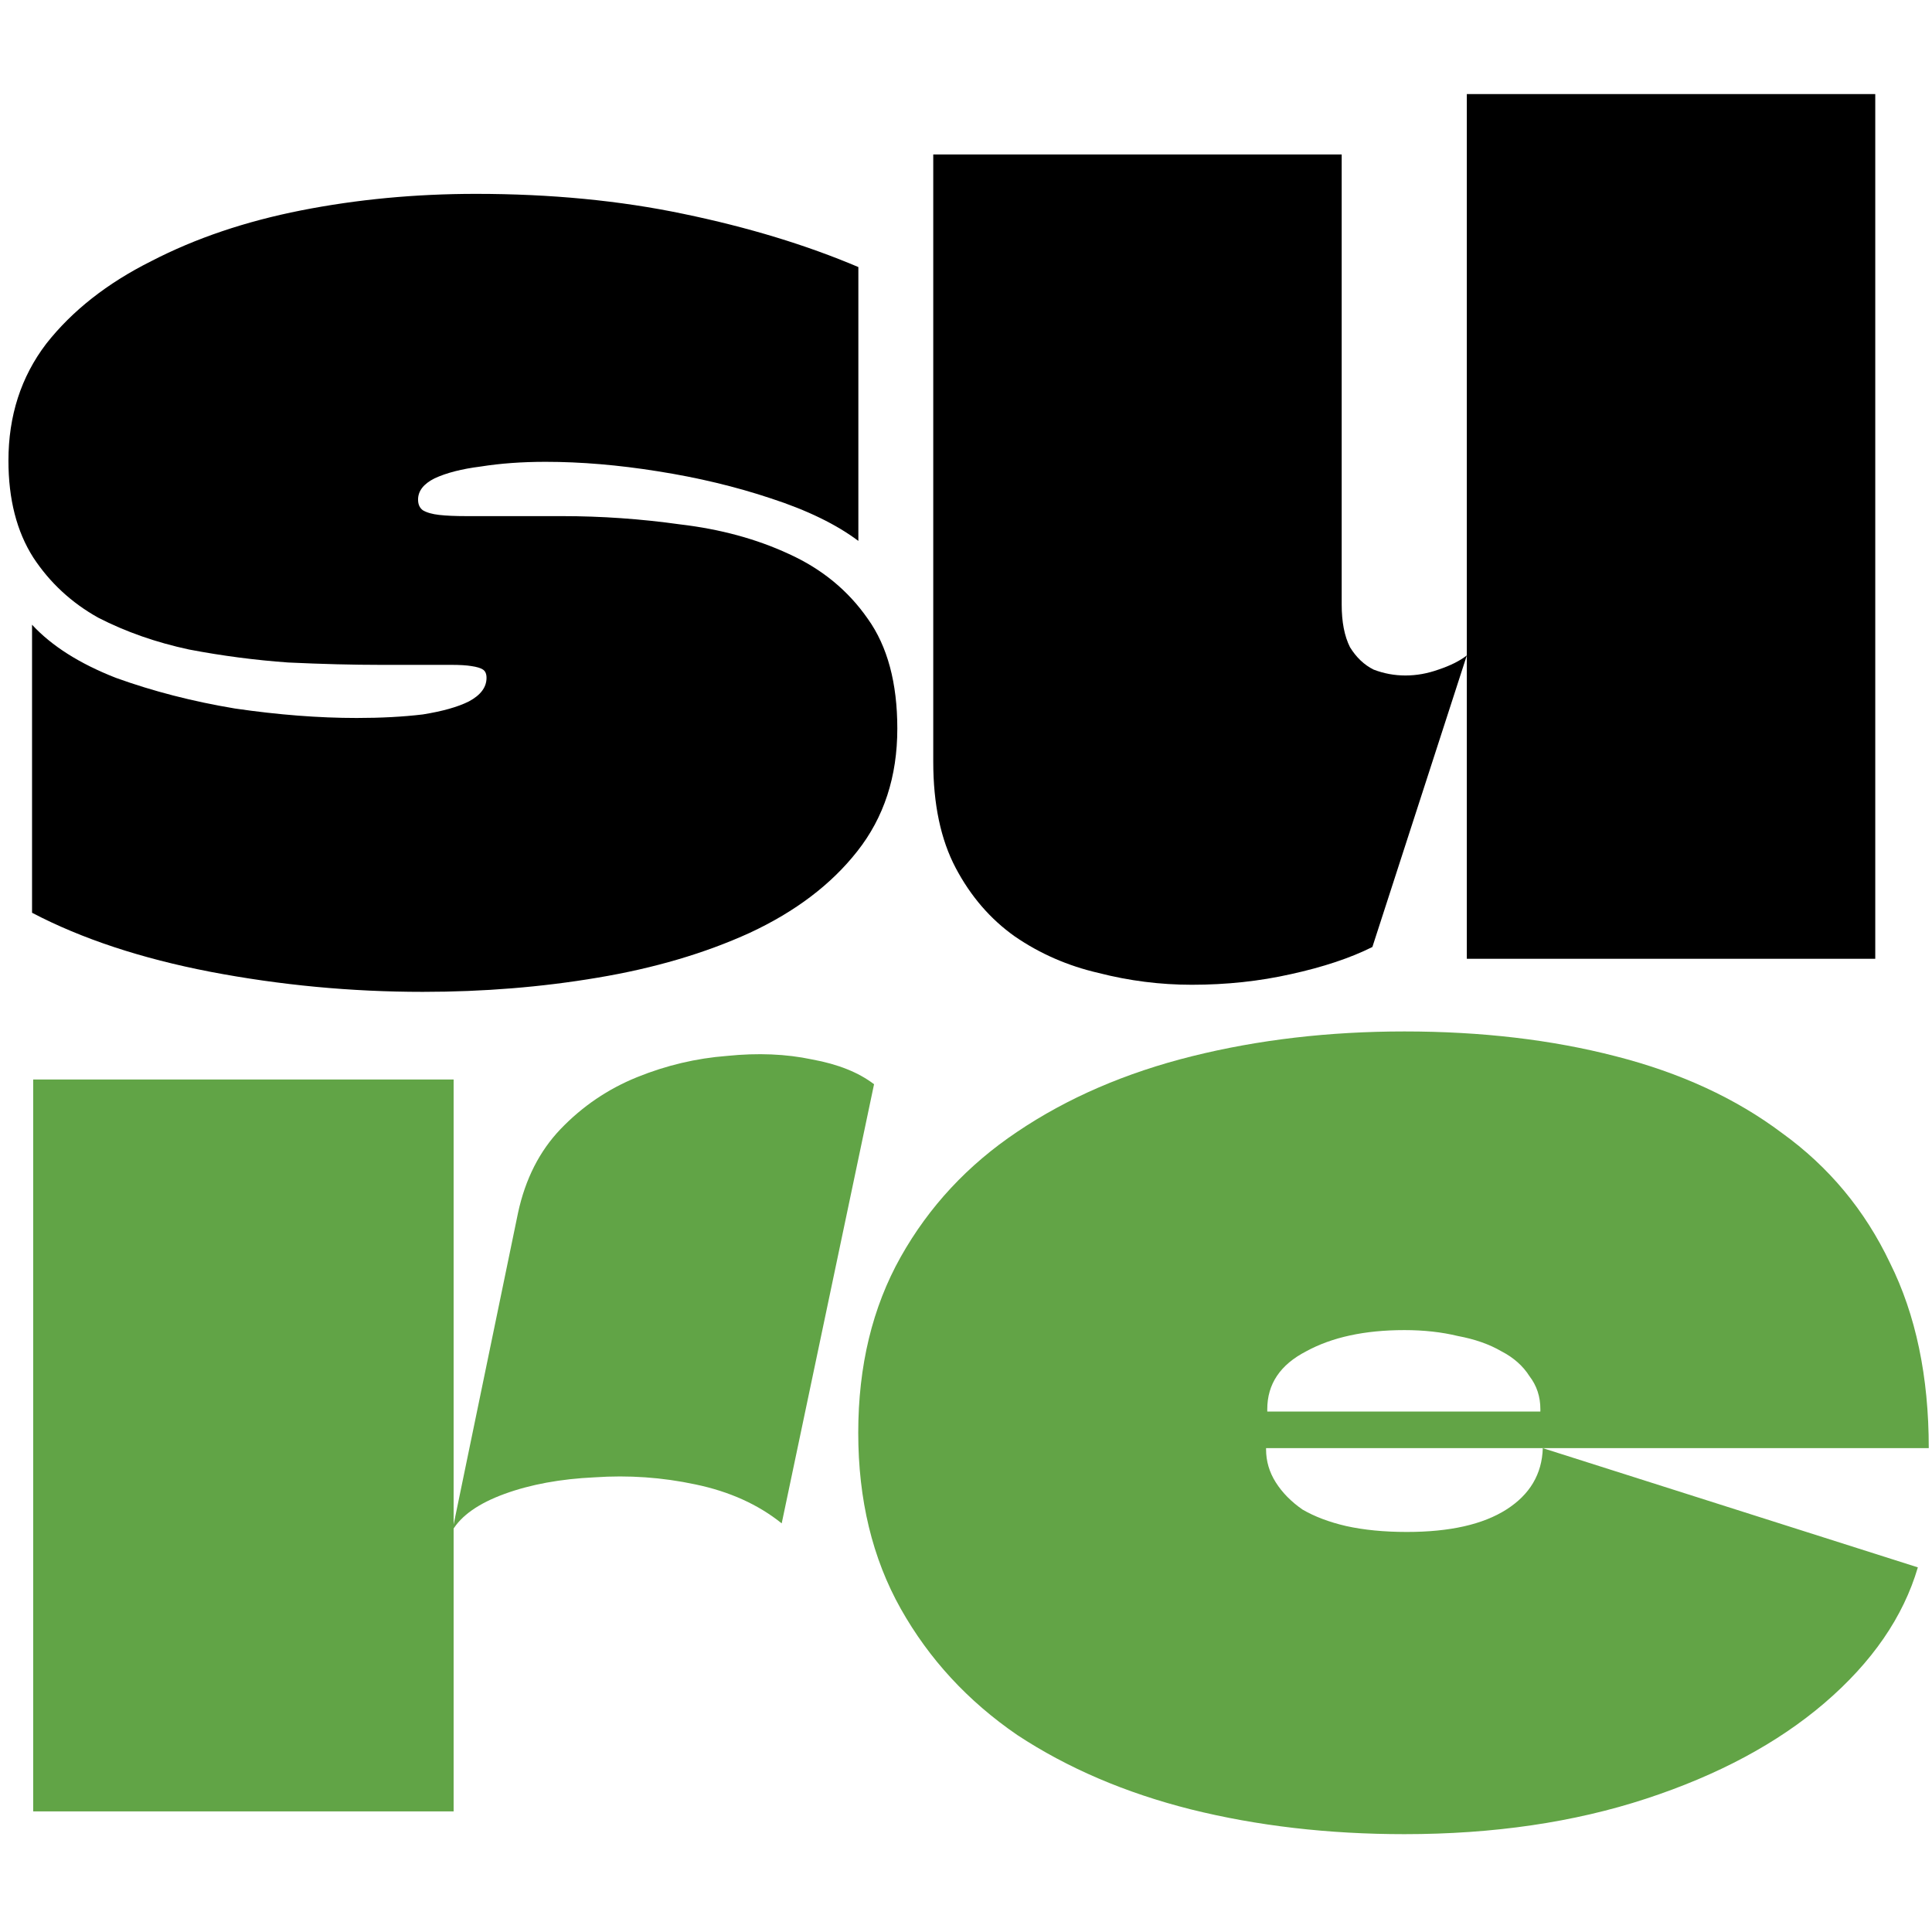
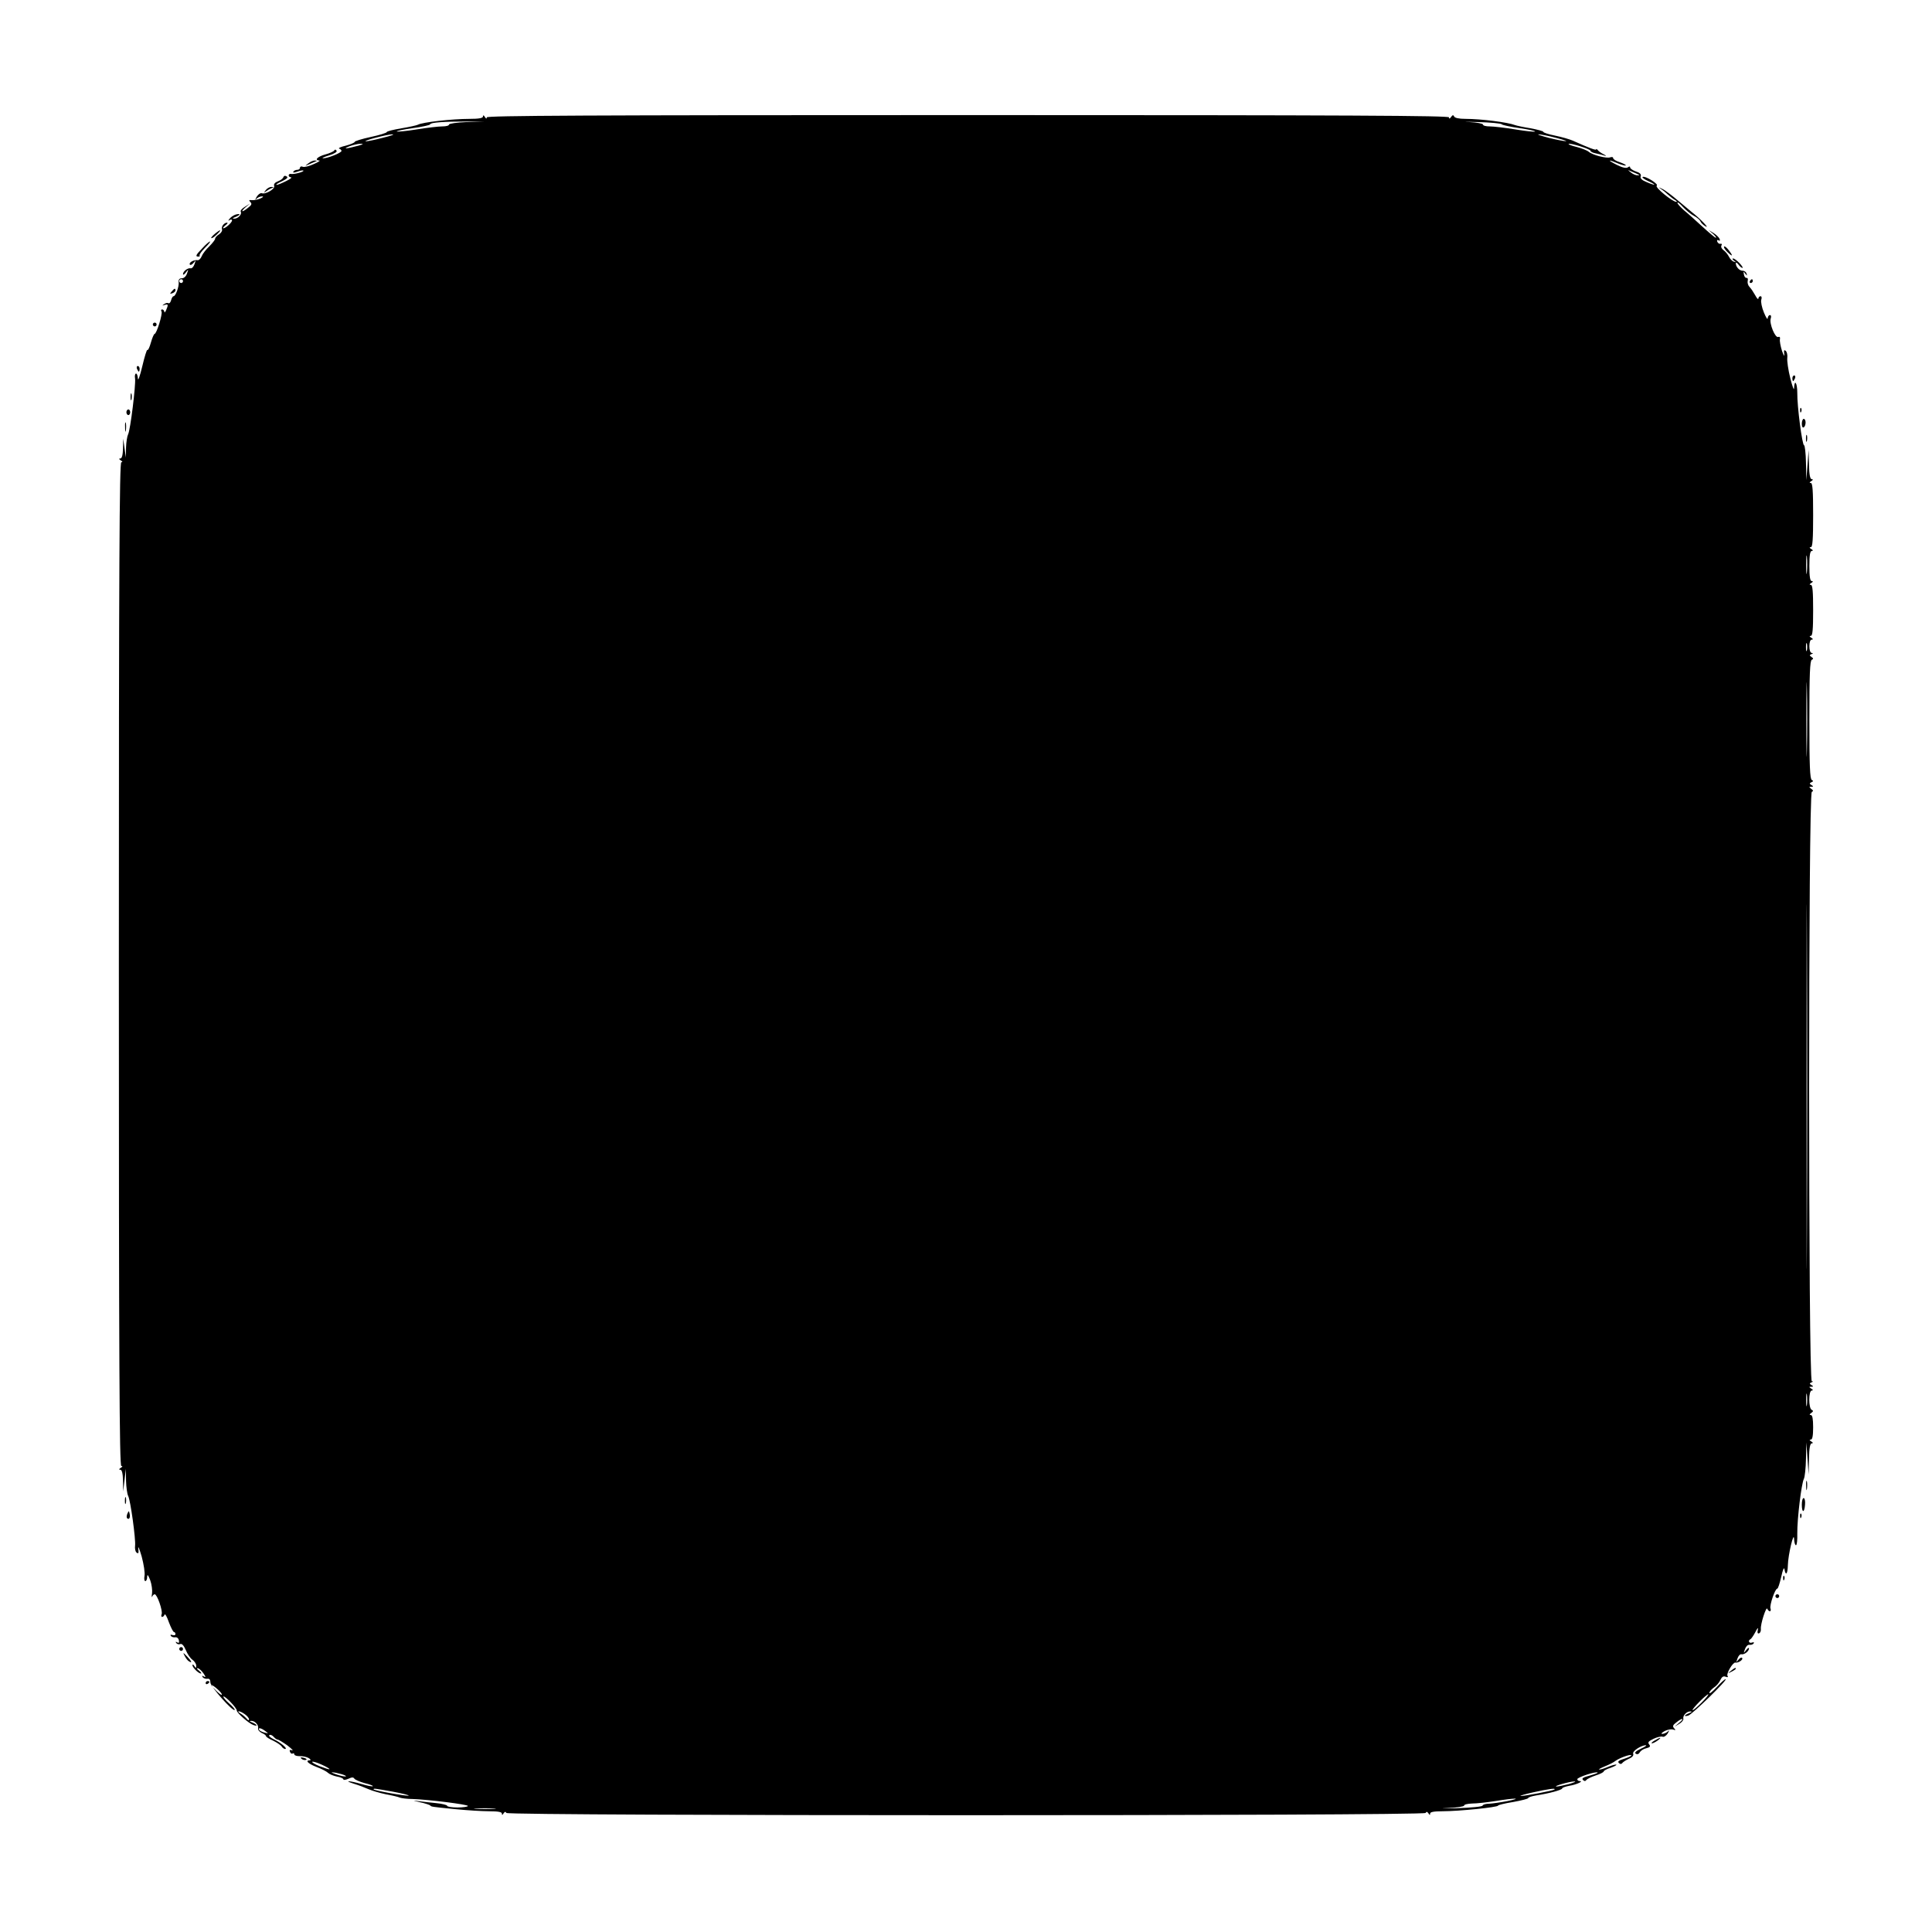
- <svg xmlns="http://www.w3.org/2000/svg" width="512" height="512" viewBox="0 0 160 145" fill="none">
-   <path d="M116.51 119.37C120.062 119.37 122.809 118.751 124.752 117.513C126.696 116.274 127.701 114.58 127.768 112.429L158.828 122.303C157.621 126.409 155.042 130.156 151.088 133.545C147.201 136.869 142.276 139.509 136.312 141.464C130.348 143.419 123.68 144.397 116.309 144.397C110.01 144.397 104.113 143.712 98.618 142.344C93.19 140.975 88.399 138.922 84.244 136.185C80.156 133.382 76.94 129.896 74.594 125.725C72.249 121.553 71.076 116.698 71.076 111.158C71.076 105.618 72.249 100.763 74.594 96.592C76.94 92.421 80.156 88.967 84.244 86.229C88.399 83.427 93.223 81.341 98.718 79.973C104.213 78.604 110.077 77.92 116.309 77.92C122.675 77.92 128.505 78.604 133.799 79.973C139.16 81.341 143.75 83.459 147.57 86.327C151.456 89.129 154.438 92.714 156.516 97.081C158.66 101.382 159.732 106.498 159.732 112.429H104.95C104.95 112.429 104.917 112.429 104.85 112.429C104.85 112.429 104.85 112.462 104.85 112.527C104.85 113.504 105.118 114.417 105.654 115.264C106.19 116.111 106.927 116.861 107.865 117.513C108.871 118.099 110.077 118.555 111.484 118.881C112.958 119.207 114.634 119.37 116.51 119.37ZM116.309 102.653C113.025 102.653 110.311 103.24 108.167 104.413C106.023 105.521 104.95 107.117 104.95 109.203C104.95 109.268 104.95 109.333 104.95 109.399C105.017 109.399 105.051 109.399 105.051 109.399H127.466C127.533 109.399 127.567 109.399 127.567 109.399C127.567 109.333 127.567 109.268 127.567 109.203C127.567 108.16 127.265 107.248 126.662 106.466C126.126 105.618 125.355 104.934 124.35 104.413C123.345 103.826 122.139 103.403 120.732 103.142C119.391 102.816 117.917 102.653 116.309 102.653Z" fill="#62a446" />
-   <path d="M37.567 81.901C37.567 85.811 37.567 89.755 37.567 93.73C37.567 97.641 37.567 101.584 37.567 105.559C37.567 109.47 37.567 113.413 37.567 117.388C37.567 121.559 37.567 125.73 37.567 129.902C37.567 134.073 37.567 138.276 37.567 142.513H2.748C2.748 136.06 2.748 129.608 2.748 123.156C2.748 116.704 2.748 110.252 2.748 103.799C2.748 100.15 2.748 96.5 2.748 92.85C2.748 89.201 2.748 85.551 2.748 81.901H37.567ZM37.466 119.246L42.9 92.948C43.504 90.146 44.678 87.832 46.422 86.007C48.234 84.117 50.347 82.683 52.762 81.706C55.177 80.728 57.66 80.141 60.209 79.946C62.758 79.685 65.106 79.783 67.253 80.239C69.4 80.63 71.111 81.315 72.385 82.292L64.737 118.659C62.792 117.095 60.41 116.02 57.593 115.433C54.842 114.846 52.058 114.651 49.24 114.846C46.422 114.977 43.94 115.433 41.793 116.215C39.646 116.997 38.204 118.007 37.466 119.246Z" fill="#61a446" />
-   <path d="M155.301 0.292C155.301 4.658 155.301 20.058 155.301 24.489C155.301 28.921 155.301 33.353 155.301 37.785C155.301 41.565 155.301 45.378 155.301 49.223C155.301 53.003 155.301 56.783 155.301 60.563C155.301 64.343 155.301 68.123 155.301 71.903H121.476C121.476 69.166 121.476 66.396 121.476 63.594C121.476 60.791 121.476 57.989 121.476 55.186C121.476 52.319 121.476 49.549 121.476 46.877C121.476 40.815 121.476 34.885 121.476 29.084C121.476 23.218 121.476 6.288 121.476 0.292H155.301ZM111.113 5.292C111.113 8.746 111.113 18.233 111.113 21.752C111.113 25.206 111.113 28.66 111.113 32.115C111.113 35.569 111.113 39.056 111.113 42.575C111.113 44.009 111.341 45.182 111.798 46.094C112.319 46.942 112.971 47.561 113.753 47.952C114.6 48.278 115.48 48.441 116.392 48.441C117.305 48.441 118.217 48.278 119.13 47.952C120.107 47.626 120.889 47.235 121.476 46.779L113.655 70.926C111.83 71.838 109.582 72.588 106.909 73.174C104.303 73.761 101.565 74.054 98.698 74.054C96.091 74.054 93.516 73.728 90.975 73.076C88.433 72.49 86.119 71.48 84.034 70.046C82.013 68.612 80.384 66.722 79.145 64.376C77.907 62.029 77.288 59.097 77.288 55.577C77.288 50.885 77.288 46.192 77.288 41.5C77.288 36.807 77.288 32.115 77.288 27.422C77.288 24.75 77.288 22.078 77.288 19.406C77.288 16.669 77.288 7.964 77.288 5.292H111.113Z" fill="black" />
-   <path d="M0.699 30.648C0.699 26.933 1.742 23.707 3.827 20.97C5.978 18.233 8.878 15.952 12.528 14.127C16.178 12.237 20.316 10.836 24.944 9.923C29.571 9.011 34.394 8.555 39.412 8.555C45.603 8.555 51.339 9.108 56.618 10.216C61.962 11.324 66.785 12.791 71.086 14.616V37.296C69.262 35.928 66.85 34.754 63.852 33.777C60.919 32.799 57.791 32.05 54.467 31.528C51.209 31.007 48.113 30.746 45.18 30.746C43.225 30.746 41.432 30.877 39.803 31.137C38.239 31.333 36.968 31.659 35.99 32.115C35.078 32.571 34.622 33.158 34.622 33.874C34.622 34.266 34.752 34.559 35.013 34.754C35.339 34.95 35.795 35.08 36.382 35.145C36.968 35.211 37.718 35.243 38.63 35.243C40.129 35.243 41.465 35.243 42.638 35.243C43.811 35.243 45.115 35.243 46.549 35.243C49.807 35.243 53.066 35.471 56.325 35.928C59.648 36.319 62.647 37.133 65.319 38.371C68.056 39.61 70.239 41.402 71.868 43.748C73.498 46.029 74.312 49.06 74.312 52.84C74.312 56.816 73.205 60.205 70.989 63.007C68.838 65.744 65.873 67.993 62.093 69.753C58.378 71.447 54.174 72.685 49.481 73.468C44.854 74.25 40.031 74.641 35.013 74.641C29.082 74.641 23.216 74.087 17.416 72.979C11.681 71.871 6.76 70.241 2.654 68.091V44.237C4.283 45.997 6.597 47.463 9.595 48.636C12.658 49.744 15.95 50.592 19.469 51.178C23.053 51.7 26.41 51.96 29.538 51.96C31.559 51.96 33.383 51.862 35.013 51.667C36.642 51.406 37.913 51.048 38.825 50.592C39.803 50.07 40.292 49.418 40.292 48.636C40.292 48.31 40.194 48.082 39.999 47.952C39.803 47.822 39.477 47.724 39.021 47.659C38.63 47.594 38.076 47.561 37.359 47.561C36.382 47.561 35.371 47.561 34.328 47.561C33.286 47.561 32.341 47.561 31.493 47.561C29.212 47.561 26.671 47.496 23.868 47.365C21.131 47.17 18.393 46.812 15.656 46.29C12.919 45.703 10.41 44.824 8.129 43.651C5.913 42.412 4.12 40.75 2.752 38.665C1.383 36.514 0.699 33.842 0.699 30.648Z" fill="black" />
+ <svg xmlns="http://www.w3.org/2000/svg" version="1.0" width="1024pt" height="1024pt" viewBox="0 0 1024 1024" preserveAspectRatio="xMidYMid meet">
+   <g transform="translate(0,1024) scale(0.1,-0.1)" fill="currentColor" stroke="none">
+     <path d="M2560 9623 c0 -9 -21 -13 -72 -13 -92 0 -250 -18 -273 -31 -5 -3 -45 -12 -87 -19 -43 -7 -78 -16 -78 -20 0 -4 -38 -16 -85 -26 -47 -10 -85 -22 -85 -26 0 -4 -21 -13 -47 -20 -26 -6 -42 -13 -35 -16 6 -2 12 -7 12 -12 0 -10 -75 -40 -98 -39 -9 0 5 7 31 15 29 9 45 19 41 25 -4 7 -9 8 -13 1 -3 -5 -25 -15 -48 -21 -40 -11 -59 -30 -30 -32 6 0 -7 -9 -31 -19 -23 -11 -49 -17 -57 -14 -8 4 -15 1 -15 -5 0 -6 -6 -11 -14 -11 -8 0 -18 -4 -21 -10 -4 -6 3 -6 21 0 15 6 29 8 32 6 6 -6 -49 -21 -65 -18 -7 2 -13 -2 -13 -8 0 -5 6 -10 13 -10 6 -1 -6 -10 -27 -20 -22 -11 -44 -20 -50 -20 -6 1 6 9 28 19 27 13 35 21 25 26 -8 5 -14 4 -17 -4 -2 -7 -15 -17 -29 -22 -16 -6 -23 -15 -20 -24 7 -16 -46 -47 -66 -39 -7 2 -18 -6 -26 -18 -10 -18 -10 -20 0 -10 7 6 20 12 29 11 8 0 4 -5 -10 -11 -14 -6 -34 -10 -45 -9 -16 2 -17 0 -8 -10 9 -9 7 -16 -12 -30 -32 -26 -43 -24 -14 2 l24 20 -27 -17 c-15 -9 -25 -20 -22 -26 8 -13 -15 -38 -35 -37 -11 0 -9 3 7 9 27 11 29 20 2 13 -10 -3 -25 -12 -32 -21 -10 -12 -10 -14 0 -8 6 4 12 3 12 -2 0 -11 -34 -42 -46 -42 -5 0 0 7 10 15 11 8 15 15 10 15 -16 0 -33 -21 -27 -36 2 -7 -5 -19 -16 -26 -12 -7 -21 -18 -21 -24 0 -5 -14 -23 -31 -40 -17 -16 -35 -39 -40 -52 -5 -13 -15 -22 -21 -21 -20 3 -48 -12 -42 -23 3 -5 12 -1 20 9 13 16 13 16 5 -7 -5 -14 -14 -24 -21 -22 -15 3 -40 -16 -40 -31 0 -6 7 -2 15 9 14 18 15 18 6 -6 -5 -15 -16 -25 -27 -25 -13 0 -18 -6 -17 -20 3 -23 -16 -75 -27 -75 -4 0 -10 -9 -13 -21 -3 -12 -10 -19 -14 -16 -5 3 -15 1 -23 -5 -12 -8 -12 -9 3 -4 19 6 20 1 7 -29 -5 -11 -9 -14 -9 -7 -1 6 -6 12 -12 12 -5 0 -7 -5 -3 -11 7 -12 -26 -119 -37 -119 -3 0 -12 -20 -19 -45 -7 -25 -15 -43 -19 -40 -3 3 -15 -36 -27 -87 -12 -51 -23 -81 -23 -65 -1 15 -5 27 -10 27 -5 0 -8 -12 -5 -27 4 -35 -25 -272 -37 -295 -5 -10 -10 -41 -11 -70 l-1 -53 -7 50 -7 50 -1 -52 c-1 -35 -6 -53 -14 -53 -9 0 -8 -4 2 -10 10 -6 11 -10 3 -10 -10 0 -13 -539 -13 -2660 0 -2121 3 -2660 13 -2660 8 0 7 -4 -3 -10 -10 -6 -11 -10 -2 -10 8 0 13 -19 14 -57 l1 -58 7 60 7 60 1 -63 c1 -34 6 -70 11 -80 13 -24 41 -232 37 -264 -2 -15 1 -32 8 -37 10 -8 12 -3 9 22 -2 17 6 -2 18 -43 11 -41 18 -87 15 -102 -3 -16 -1 -28 4 -28 6 0 10 10 10 23 1 15 5 10 16 -18 8 -22 12 -53 10 -70 -3 -16 -2 -24 1 -17 2 6 8 12 13 12 13 0 43 -87 37 -105 -4 -8 -2 -15 2 -15 5 0 11 5 13 12 3 7 13 -11 23 -40 11 -29 23 -52 27 -52 4 0 8 -5 8 -11 0 -6 -7 -8 -16 -5 -9 3 -12 2 -9 -4 4 -6 14 -9 23 -8 9 2 18 -5 20 -16 3 -13 0 -16 -9 -11 -7 5 -10 4 -5 -3 4 -6 13 -9 21 -6 9 4 19 -7 30 -32 8 -20 24 -44 35 -51 11 -8 20 -22 20 -31 0 -15 -2 -15 -10 -2 -5 8 -10 10 -10 4 0 -12 32 -44 45 -44 5 0 0 7 -11 16 -11 8 -13 14 -5 12 8 -2 21 -15 30 -28 12 -18 13 -22 2 -16 -10 6 -12 5 -7 -3 4 -6 15 -10 24 -9 12 2 17 -4 17 -20 1 -22 119 -155 129 -145 2 3 -11 19 -30 35 -19 17 -32 33 -30 36 7 6 71 -60 71 -74 0 -13 63 -68 88 -77 25 -9 21 2 -5 13 -16 6 -18 9 -7 9 20 1 41 -22 37 -40 -2 -7 7 -18 19 -24 13 -5 23 -13 23 -17 0 -4 17 -15 38 -24 20 -10 41 -24 45 -31 4 -7 13 -13 18 -13 17 0 -22 34 -59 51 -19 9 -30 19 -24 23 5 3 15 -1 22 -9 7 -8 16 -15 21 -15 5 0 28 -14 52 -31 23 -18 34 -29 25 -26 -12 4 -15 2 -11 -8 3 -8 9 -12 14 -9 5 3 9 1 9 -5 0 -5 13 -9 28 -9 16 1 37 -4 48 -10 10 -6 13 -12 7 -12 -28 0 -10 -18 34 -35 27 -10 54 -24 61 -31 7 -7 28 -16 47 -20 19 -3 35 -10 35 -15 0 -5 12 -3 26 3 19 9 27 9 32 1 4 -6 29 -17 55 -24 26 -6 46 -14 43 -16 -2 -3 -29 2 -59 11 -66 19 -100 20 -39 1 24 -7 57 -20 75 -28 18 -8 59 -20 92 -27 33 -6 67 -14 75 -18 8 -3 38 -7 65 -7 87 -3 295 -29 295 -37 0 -4 -25 -8 -55 -8 -30 0 -55 4 -55 9 0 4 -26 11 -57 14 -32 3 -76 8 -98 11 -30 4 -28 3 10 -6 28 -6 52 -14 55 -17 6 -7 2 -7 134 -20 60 -6 140 -11 178 -11 48 0 68 -4 68 -12 0 -10 3 -9 9 1 6 9 11 10 15 2 10 -16 4862 -16 4872 0 4 8 9 7 15 -2 6 -10 9 -11 9 -1 0 8 20 12 67 12 86 0 293 21 293 30 0 3 36 12 80 19 44 8 80 17 80 21 0 4 19 10 43 14 66 10 137 29 137 37 0 4 17 10 38 14 38 6 78 25 55 25 -7 0 -13 4 -13 10 0 10 100 43 108 35 2 -2 -17 -9 -42 -16 -35 -9 -44 -15 -36 -23 7 -7 13 -8 18 0 4 5 26 16 50 24 23 7 42 17 42 21 0 4 16 13 36 19 19 7 33 14 31 17 -3 2 -22 -3 -42 -11 -21 -9 -43 -16 -49 -15 -6 0 8 8 30 17 23 9 48 22 55 28 21 16 79 37 85 31 3 -3 -13 -11 -35 -18 -30 -9 -39 -15 -31 -23 7 -7 13 -7 18 -1 4 6 20 16 35 23 19 8 27 18 23 27 -5 14 43 45 68 45 6 -1 -6 -9 -28 -19 -26 -12 -34 -21 -26 -26 8 -5 16 -2 21 7 5 9 20 19 35 22 20 5 23 10 15 20 -9 11 -4 17 23 30 19 9 40 14 48 11 7 -3 19 5 27 17 10 18 10 20 0 10 -7 -6 -20 -12 -29 -12 -8 0 -2 7 13 15 15 8 35 11 45 8 13 -5 15 -3 5 7 -9 10 -7 17 12 31 32 26 46 23 15 -2 l-25 -21 25 15 c14 8 24 21 22 27 -4 17 18 40 37 39 11 0 9 -3 -6 -9 -28 -11 -30 -20 -5 -13 20 5 213 193 198 193 -5 0 -26 -19 -47 -42 -22 -24 -39 -37 -39 -31 0 7 11 19 23 28 13 8 29 26 35 40 8 17 16 23 28 18 12 -4 15 -3 10 5 -7 12 29 73 42 70 15 -3 42 15 36 24 -3 5 -12 1 -20 -9 -13 -16 -13 -16 -5 7 5 14 14 24 21 22 15 -3 40 16 40 31 0 6 -7 2 -15 -9 -14 -18 -15 -18 -6 6 5 14 15 24 24 22 9 -1 18 2 22 8 3 6 0 7 -9 4 -16 -6 -23 11 -8 18 4 2 16 19 26 38 11 22 16 27 13 12 -4 -15 -1 -22 6 -19 7 2 11 13 10 23 -3 25 29 123 34 107 3 -7 9 -13 14 -13 4 0 6 7 3 15 -6 16 24 105 36 105 4 0 13 28 21 63 8 37 15 53 17 40 6 -38 17 -26 18 20 1 55 32 186 33 140 1 -18 5 -33 10 -33 5 0 8 28 7 62 -1 76 22 266 35 290 5 10 10 57 11 105 l2 88 6 -85 6 -85 2 83 c1 58 6 82 15 82 8 0 7 4 -3 10 -10 6 -11 10 -2 10 8 0 12 20 12 65 0 45 -4 65 -12 65 -9 0 -8 4 2 11 11 8 12 12 3 16 -18 7 -18 103 0 103 8 0 7 4 -3 10 -13 9 -13 10 0 10 12 0 13 2 1 9 -11 7 -11 9 0 14 10 4 10 6 2 6 -19 1 -19 3117 0 3124 9 4 8 8 -3 16 -13 10 -13 11 0 11 12 0 13 2 1 9 -11 7 -11 10 0 15 11 5 11 7 2 12 -10 4 -13 78 -13 319 0 241 3 314 13 318 9 4 9 8 -2 15 -11 8 -11 10 0 15 10 4 10 6 2 6 -8 1 -13 15 -13 36 0 21 5 35 13 35 8 0 7 4 -3 10 -10 6 -11 10 -2 10 9 0 12 34 12 135 0 101 -3 135 -12 135 -9 0 -8 4 2 10 10 6 11 10 3 10 -9 0 -13 23 -13 80 0 57 4 80 13 80 8 0 7 4 -3 10 -10 6 -11 10 -2 10 9 0 12 41 12 170 0 129 -3 170 -12 170 -9 0 -8 4 2 10 10 6 11 10 3 10 -9 0 -14 23 -15 78 l-2 77 -6 -80 -6 -80 -2 93 c-1 50 -6 92 -10 92 -10 0 -37 206 -36 278 0 53 -15 75 -17 25 0 -16 -9 8 -20 52 -11 44 -18 92 -16 108 2 15 -2 32 -8 37 -9 8 -11 3 -8 -17 2 -16 -3 -8 -12 17 -8 25 -13 53 -11 62 2 10 -1 15 -9 12 -16 -7 -48 71 -40 97 4 11 2 19 -4 19 -6 0 -11 -8 -12 -17 0 -10 -9 4 -20 31 -11 26 -17 57 -14 67 4 11 2 19 -4 19 -6 0 -11 -6 -11 -12 -1 -7 -8 0 -17 17 -9 16 -22 36 -30 44 -8 8 -12 22 -10 32 3 10 0 17 -6 16 -6 -1 -12 7 -14 18 -3 17 -2 18 7 5 10 -13 11 -13 7 0 -2 8 -11 15 -21 15 -17 0 -36 21 -36 40 1 6 7 2 14 -7 7 -10 17 -18 21 -18 5 0 -2 11 -15 25 -13 14 -28 25 -34 25 -6 0 -4 -5 4 -11 13 -9 13 -10 0 -6 -8 2 -20 14 -26 26 -6 12 -19 28 -29 35 -10 7 -15 18 -11 25 4 7 2 10 -5 9 -6 -2 -14 3 -17 11 -3 8 0 11 7 7 7 -4 9 -1 5 8 -3 8 -18 22 -32 31 l-27 16 24 -20 c13 -12 20 -21 15 -21 -4 0 -35 26 -70 58 -34 31 -78 71 -98 87 -19 17 -36 35 -35 40 0 6 13 -4 29 -22 16 -17 42 -39 58 -47 16 -8 32 -22 35 -30 3 -8 16 -20 29 -27 20 -10 -36 47 -74 76 -7 6 -40 33 -73 61 -33 28 -71 57 -85 63 -21 10 -22 10 -6 -1 11 -7 27 -20 36 -29 10 -9 26 -22 36 -28 11 -6 14 -11 9 -11 -20 0 -116 78 -104 86 13 7 -61 54 -75 46 -4 -2 9 -13 30 -22 48 -22 40 -26 -9 -5 -25 10 -35 20 -31 30 4 11 -3 19 -25 26 -17 6 -31 16 -31 21 0 7 -4 7 -12 1 -9 -6 -28 -2 -58 13 -52 26 -49 31 5 8 20 -8 39 -13 42 -11 2 3 -12 10 -31 17 -20 6 -36 16 -36 22 0 6 -7 7 -16 4 -19 -7 -93 12 -114 30 -8 7 -37 18 -63 25 -26 6 -46 14 -43 16 7 7 116 -27 116 -36 0 -5 12 -11 28 -14 15 -3 36 -8 47 -12 11 -3 9 0 -5 7 -14 7 -28 17 -32 23 -4 5 -8 7 -8 3 0 -6 -36 7 -125 47 -16 7 -58 19 -92 26 -35 7 -63 16 -63 20 0 4 -30 12 -67 19 -38 6 -75 14 -83 17 -39 15 -181 33 -262 33 -36 0 -58 5 -61 13 -4 9 -8 8 -16 -3 -7 -10 -11 -11 -11 -2 0 9 -517 12 -2550 12 -2033 0 -2550 -3 -2550 -12 0 -9 -4 -8 -10 2 -6 10 -10 11 -10 3z m-87 -30 c-51 -2 -93 -8 -93 -13 0 -6 -16 -10 -36 -10 -20 0 -81 -7 -136 -16 -55 -9 -102 -13 -105 -11 -2 3 36 11 86 18 50 7 91 16 91 20 0 10 76 15 195 15 l90 0 -92 -3z m5487 -12 c3 -4 45 -13 93 -20 48 -7 86 -15 83 -18 -2 -3 -49 2 -104 11 -55 9 -116 16 -136 16 -20 0 -36 4 -36 10 0 5 -33 11 -72 13 -40 2 -19 2 47 0 65 -2 122 -7 125 -12z m-5930 -71 c-41 -11 -82 -19 -90 -19 -24 1 112 37 140 37 14 0 -9 -8 -50 -18z m6215 0 c39 -10 63 -18 55 -18 -8 -1 -49 7 -90 17 -41 11 -66 19 -55 19 11 0 52 -8 90 -18z m-6345 -42 c-64 -17 -87 -19 -50 -4 19 7 46 14 60 14 19 0 17 -2 -10 -10z m6780 -151 c13 -5 13 -6 -1 -6 -8 -1 -24 6 -35 15 -19 15 -19 15 1 6 11 -5 27 -12 35 -15z m-7710 -567 c0 -5 -4 -10 -10 -10 -5 0 -10 5 -10 10 0 6 5 10 10 10 6 0 10 -4 10 -10z m8607 -1542 c-2 -24 -4 -7 -4 37 0 44 2 63 4 43 2 -21 2 -57 0 -80z m0 -415 c-3 -10 -5 -2 -5 17 0 19 2 27 5 18 2 -10 2 -26 0 -35z m0 -525 c-1 -90 -3 -19 -3 157 0 176 2 249 3 163 2 -86 2 -230 0 -320z m0 -2570 c-1 -431 -2 -79 -2 782 0 861 1 1213 2 783 2 -431 2 -1135 0 -1565z m0 -905 c-2 -16 -4 -3 -4 27 0 30 2 43 4 28 2 -16 2 -40 0 -55z m-8402 -1531 c4 -10 -6 -5 -24 12 -17 17 -31 31 -31 33 0 10 49 -31 55 -45z m7844 -46 c-24 -24 -46 -43 -48 -40 -5 5 72 83 83 84 4 0 -11 -20 -35 -44z m-7721 -62 c12 -8 22 -21 22 -27 -1 -7 -5 -6 -13 4 -7 8 -21 21 -32 27 -11 6 -15 12 -10 12 6 0 21 -7 33 -16z m108 -89 c18 -13 18 -14 -4 -8 -12 3 -25 9 -28 14 -8 14 10 11 32 -6z m340 -202 c-2 -2 -24 5 -50 15 -26 10 -44 21 -41 24 3 3 26 -4 50 -15 25 -11 43 -22 41 -24z m84 -34 c18 -11 -34 -1 -65 13 -13 5 -9 6 15 2 19 -4 42 -10 50 -15z m6485 -45 c-27 -7 -57 -13 -65 -13 -21 1 70 27 95 27 11 0 -2 -6 -30 -14z m-6234 -40 c49 -9 88 -19 85 -21 -5 -5 -186 27 -186 33 0 6 5 5 101 -12z m6158 11 c-7 -6 -160 -35 -179 -34 -8 1 21 9 65 19 82 18 122 24 114 15z m-249 -61 c-36 -7 -79 -13 -97 -14 -17 0 -33 -4 -35 -10 -2 -6 -61 -11 -138 -14 -74 -2 -96 -1 -47 1 48 2 87 8 87 13 0 6 19 10 43 11 23 0 78 6 122 13 105 17 148 17 65 0z m-5372 -41 c-27 -2 -69 -2 -95 0 -27 2 -5 3 47 3 52 0 74 -1 48 -3z" />
+     <path d="M1634 9374 c-19 -15 -19 -15 1 -6 11 5 27 12 35 15 13 5 13 6 -1 6 -8 1 -24 -6 -35 -15z" />
+     <path d="M1409 9233 c-12 -16 -12 -17 1 -7 8 6 22 14 30 17 13 5 12 6 -1 6 -9 1 -23 -7 -30 -16z" />
+     <path d="M1139 9001 c-13 -11 -22 -21 -19 -23 3 -2 16 6 29 19 29 28 22 30 -10 4z" />
+     <path d="M1073 8925 c-36 -37 -39 -45 -21 -45 6 0 9 3 6 6 -3 3 9 21 28 40 19 19 31 34 27 34 -4 0 -23 -16 -40 -35z" />
+     <path d="M9138 8933 c-3 -4 6 -18 19 -30 28 -27 30 -20 4 13 -11 14 -21 21 -23 17z" />
+     <path d="M9275 8750 c-3 -5 -1 -10 4 -10 6 0 11 5 11 10 0 6 -2 10 -4 10 -3 0 -8 -4 -11 -10z" />
+     <path d="M910 8695 c-11 -13 -10 -14 4 -9 9 3 16 10 16 15 0 13 -6 11 -20 -6z" />
+     <path d="M810 8520 c0 -5 5 -10 10 -10 6 0 10 5 10 10 0 6 -4 10 -10 10 -5 0 -10 -4 -10 -10z" />
+     <path d="M726 8285 c4 -8 8 -15 10 -15 2 0 4 7 4 15 0 8 -4 15 -10 15 -5 0 -7 -7 -4 -15z" />
+     <path d="M9500 8235 c0 -8 2 -15 4 -15 2 0 6 7 10 15 3 8 1 15 -4 15 -6 0 -10 -7 -10 -15z" />
+     <path d="M692 8135 c0 -16 2 -22 5 -12 2 9 2 23 0 30 -3 6 -5 -1 -5 -18z" />
+     <path d="M9541 8064 c0 -11 3 -14 6 -6 3 7 2 16 -1 19 -3 4 -6 -2 -5 -13z" />
+     <path d="M670 8055 c0 -8 5 -15 10 -15 6 0 10 7 10 15 0 8 -4 15 -10 15 -5 0 -10 -7 -10 -15z" />
+     <path d="M9550 7994 c0 -14 4 -23 10 -19 6 3 10 15 10 26 0 10 -4 19 -10 19 -5 0 -10 -12 -10 -26z" />
+     <path d="M663 7975 c0 -22 2 -30 4 -17 2 12 2 30 0 40 -3 9 -5 -1 -4 -23z" />
+     <path d="M9572 7915 c0 -16 2 -22 5 -12 2 9 2 23 0 30 -3 6 -5 -1 -5 -18z" />
+     <path d="M9573 2365 c0 -22 2 -30 4 -17 2 12 2 30 0 40 -3 9 -5 -1 -4 -23z" />
+     <path d="M662 2285 c0 -16 2 -22 5 -12 2 9 2 23 0 30 -3 6 -5 -1 -5 -18z" />
+     <path d="M9550 2265 c0 -45 14 -45 17 0 2 19 -2 35 -7 35 -6 0 -10 -16 -10 -35z" />
+     <path d="M675 2217 c-4 -10 -5 -21 -1 -24 10 -10 18 4 13 24 -4 17 -4 17 -12 0z" />
+     <path d="M9541 2204 c0 -11 3 -14 6 -6 3 7 2 16 -1 19 -3 4 -6 -2 -5 -13z" />
+     <path d="M9451 1874 c0 -11 3 -14 6 -6 3 7 2 16 -1 19 -3 4 -6 -2 -5 -13z" />
+     <path d="M9410 1780 c0 -5 5 -10 10 -10 6 0 10 5 10 10 0 6 -4 10 -10 10 -5 0 -10 -4 -10 -10z" />
+     <path d="M950 1500 c0 -5 5 -10 10 -10 6 0 10 5 10 10 0 6 -4 10 -10 10 -5 0 -10 -4 -10 -10z" />
+     <path d="M979 1463 c6 -12 16 -25 22 -28 20 -13 15 0 -9 25 -22 23 -24 23 -13 3z" />
+     <path d="M9174 1384 c-18 -14 -18 -15 4 -4 12 6 22 13 22 15 0 8 -5 6 -26 -11z" />
+     <path d="M1090 1319 c0 -5 5 -7 10 -4 6 3 10 8 10 11 0 2 -4 4 -10 4 -5 0 -10 -5 -10 -11z" />
+     <path d="M8770 1015 c-14 -8 -20 -14 -14 -15 5 0 19 7 30 15 24 18 16 19 -16 0z" />
+     <path d="M1598 918 c5 -5 16 -8 23 -6 8 3 3 7 -10 11 -17 4 -21 3 -13 -5z" />
+   </g>
</svg>
